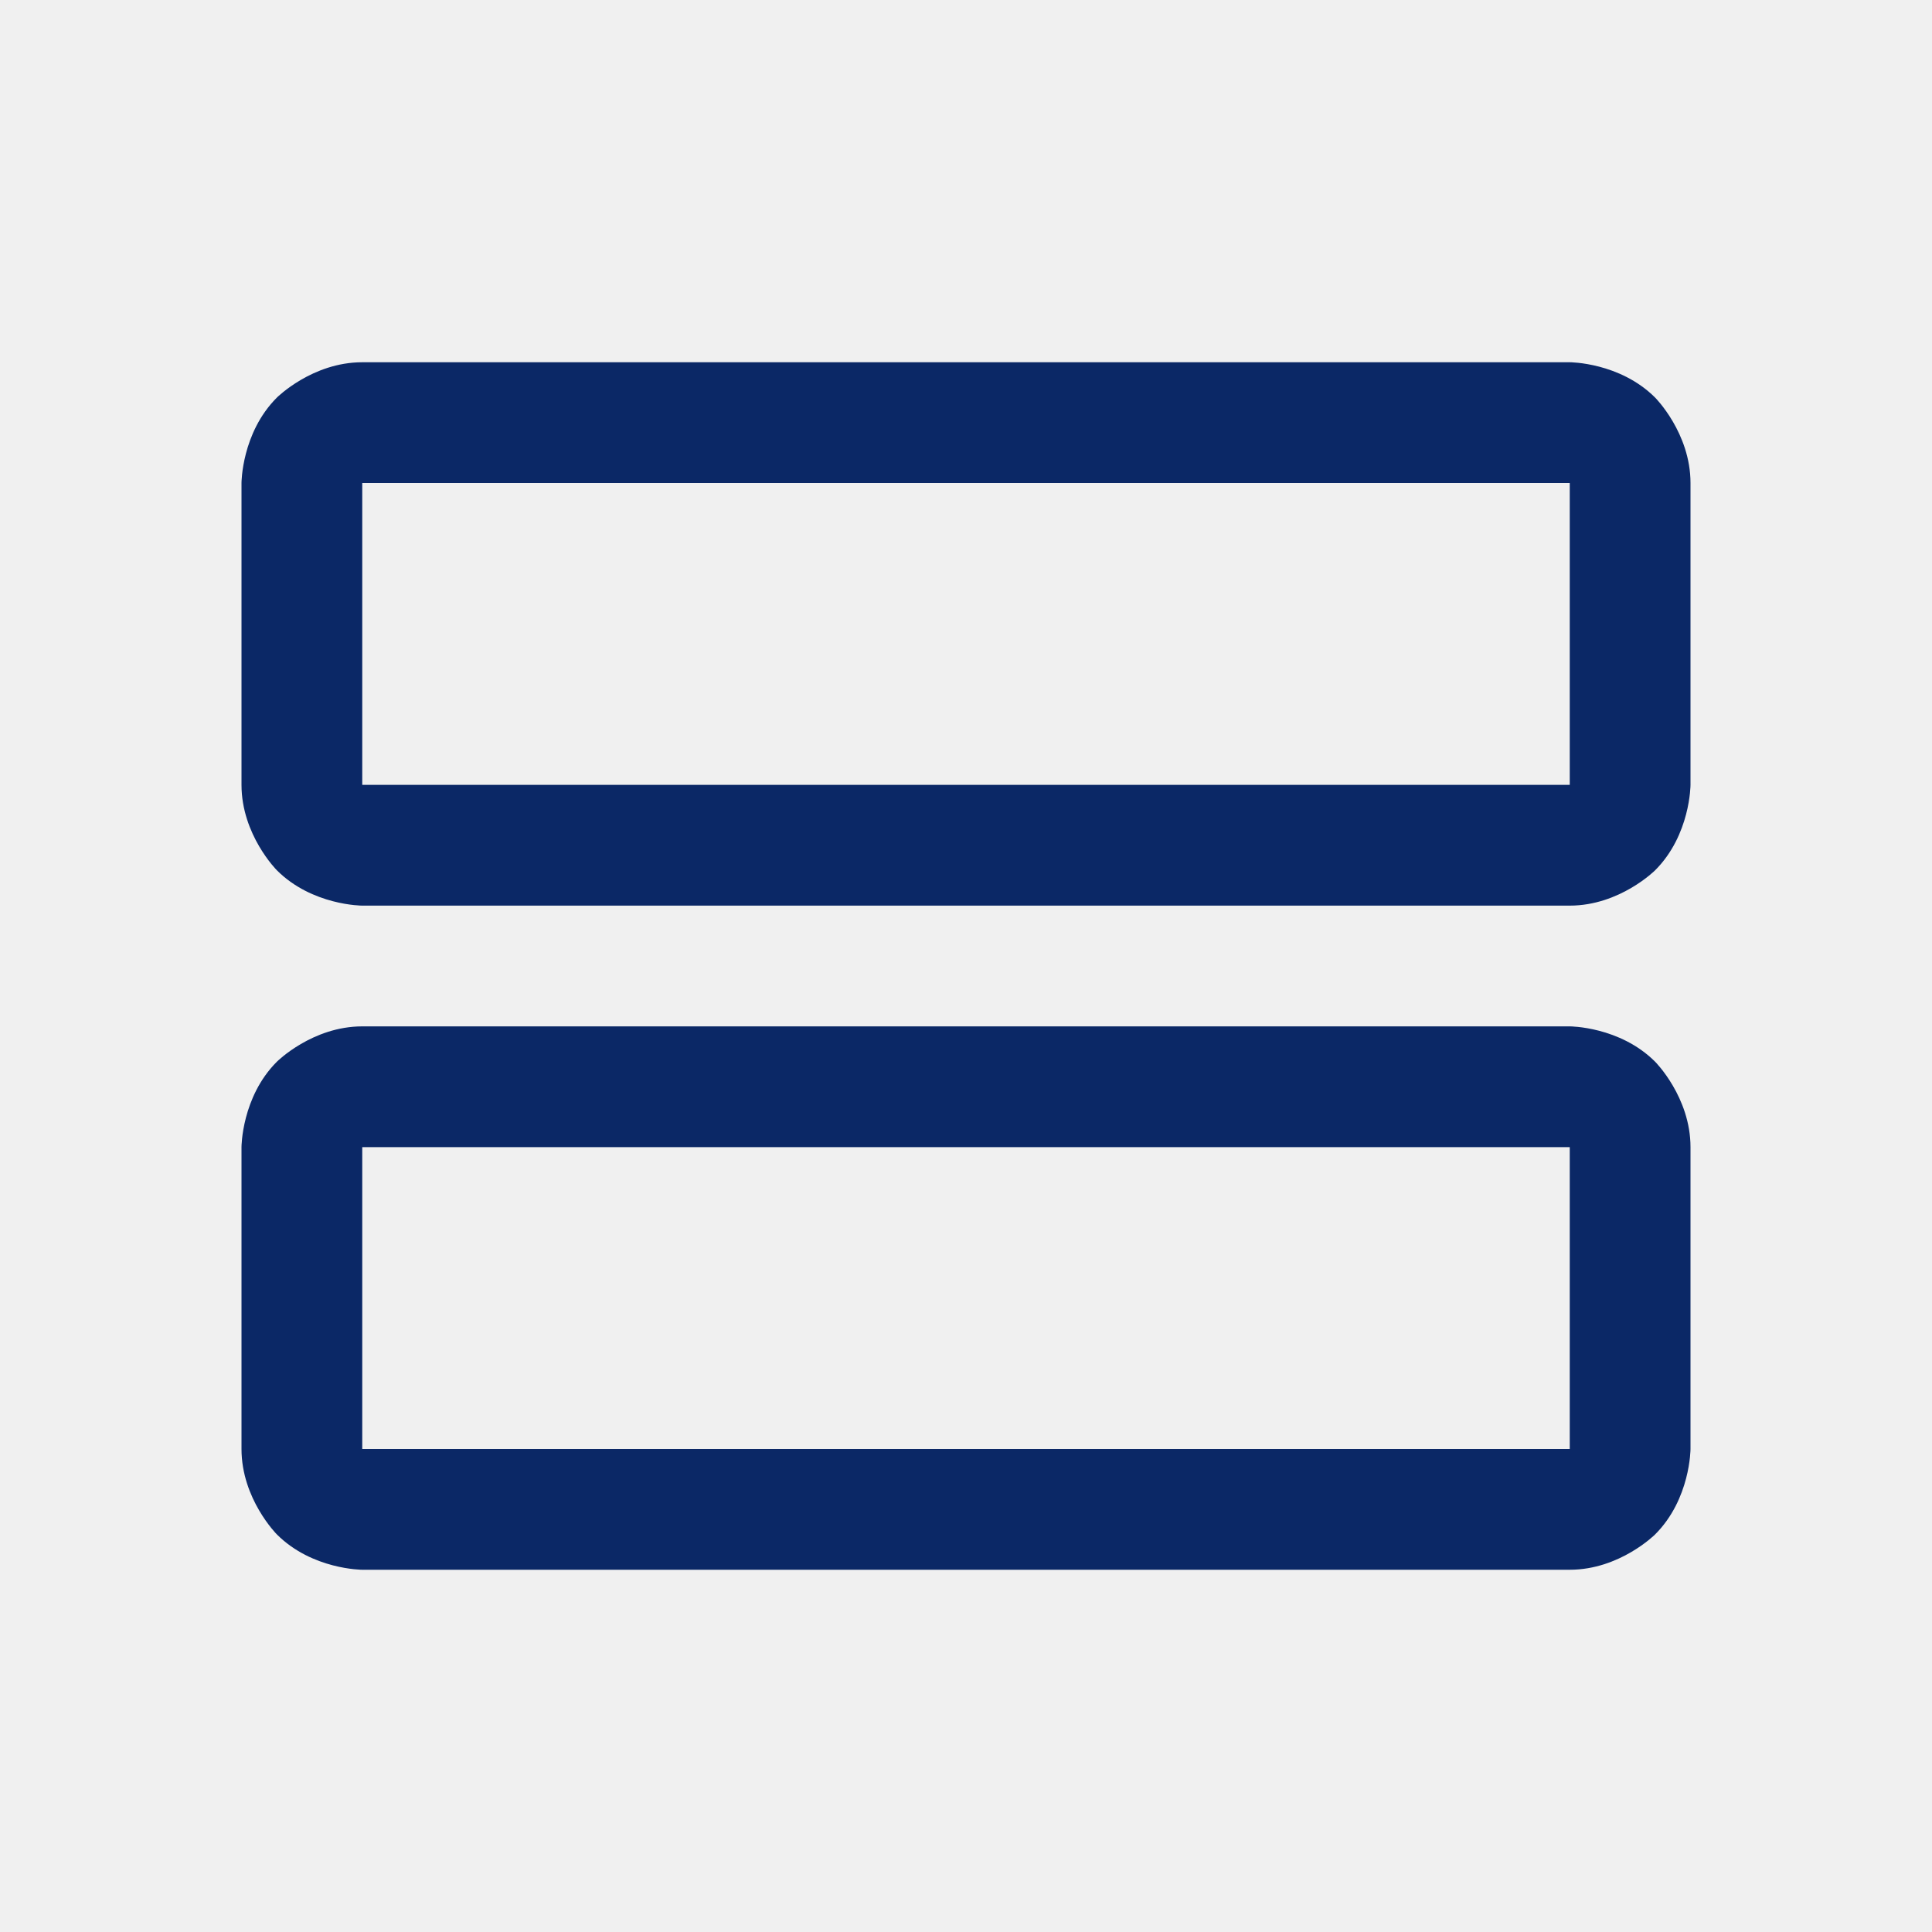
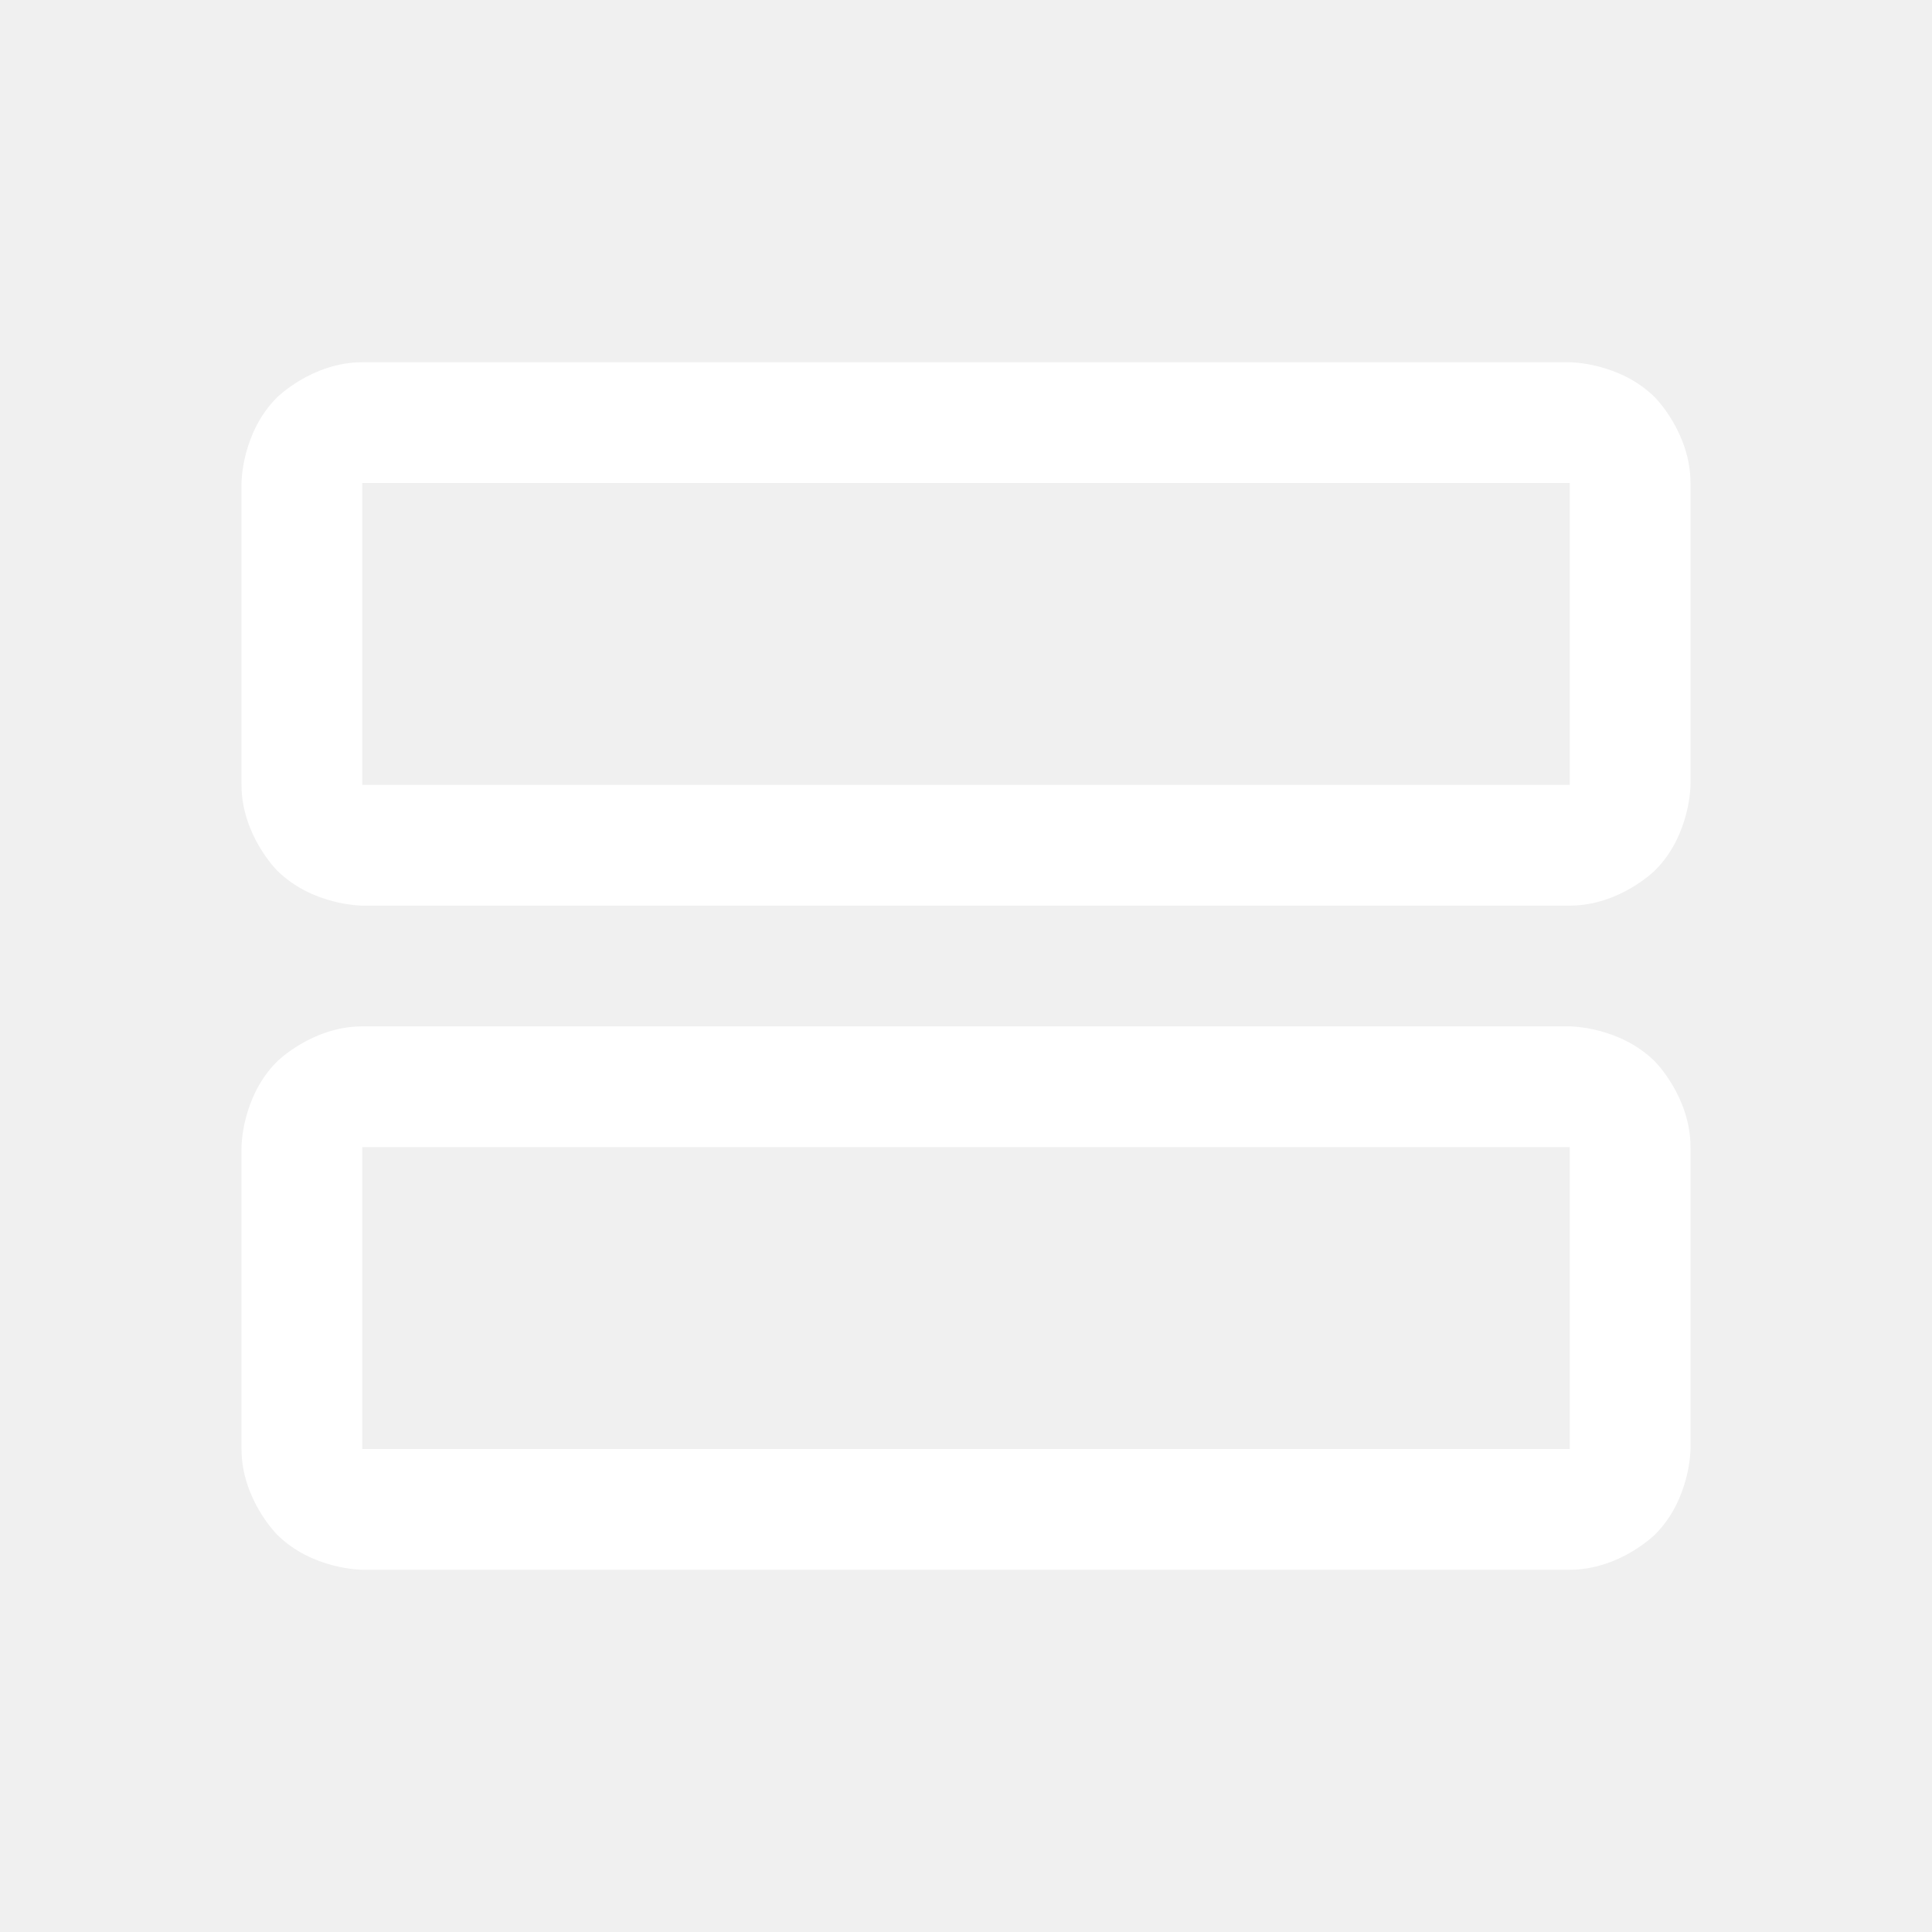
<svg xmlns="http://www.w3.org/2000/svg" width="20" height="20" viewBox="0 0 20 20" fill="none">
-   <path fill-rule="evenodd" clip-rule="evenodd" d="M2.5 11.875C2.5 11.875 2.5 11.357 2.866 10.991C2.866 10.991 3.232 10.625 3.75 10.625H16.25C16.25 10.625 16.768 10.625 17.134 10.991C17.134 10.991 17.5 11.357 17.5 11.875V15C17.5 15 17.5 15.518 17.134 15.884C17.134 15.884 16.768 16.25 16.25 16.25H3.75C3.75 16.25 3.232 16.25 2.866 15.884C2.866 15.884 2.5 15.518 2.5 15V11.875ZM3.75 11.875V15H16.25V11.875H3.75Z" fill="#0B2866" />
-   <path fill-rule="evenodd" clip-rule="evenodd" d="M2.5 5C2.5 5 2.5 4.482 2.866 4.116C2.866 4.116 3.232 3.75 3.75 3.75H16.25C16.25 3.75 16.768 3.75 17.134 4.116C17.134 4.116 17.5 4.482 17.5 5V8.125C17.5 8.125 17.5 8.643 17.134 9.009C17.134 9.009 16.768 9.375 16.25 9.375H3.75C3.75 9.375 3.232 9.375 2.866 9.009C2.866 9.009 2.5 8.643 2.5 8.125V5ZM3.75 5V8.125H16.25V5H3.75Z" fill="#0B2866" />
+   <path fill-rule="evenodd" clip-rule="evenodd" d="M2.5 11.875C2.5 11.875 2.5 11.357 2.866 10.991C2.866 10.991 3.232 10.625 3.75 10.625H16.25C16.25 10.625 16.768 10.625 17.134 10.991C17.134 10.991 17.5 11.357 17.5 11.875V15C17.5 15 17.5 15.518 17.134 15.884C17.134 15.884 16.768 16.25 16.25 16.25H3.75C3.75 16.25 3.232 16.25 2.866 15.884C2.866 15.884 2.5 15.518 2.5 15V11.875ZM3.75 11.875V15H16.25V11.875H3.75Z" fill="#FFFFFF" />
+   <path fill-rule="evenodd" clip-rule="evenodd" d="M2.5 5C2.5 5 2.5 4.482 2.866 4.116C2.866 4.116 3.232 3.75 3.75 3.75H16.25C16.25 3.75 16.768 3.75 17.134 4.116C17.134 4.116 17.5 4.482 17.5 5V8.125C17.5 8.125 17.5 8.643 17.134 9.009C17.134 9.009 16.768 9.375 16.25 9.375H3.75C3.75 9.375 3.232 9.375 2.866 9.009C2.866 9.009 2.5 8.643 2.5 8.125V5ZM3.75 5V8.125H16.25V5H3.75Z" fill="#FFFFFF" />
</svg>
